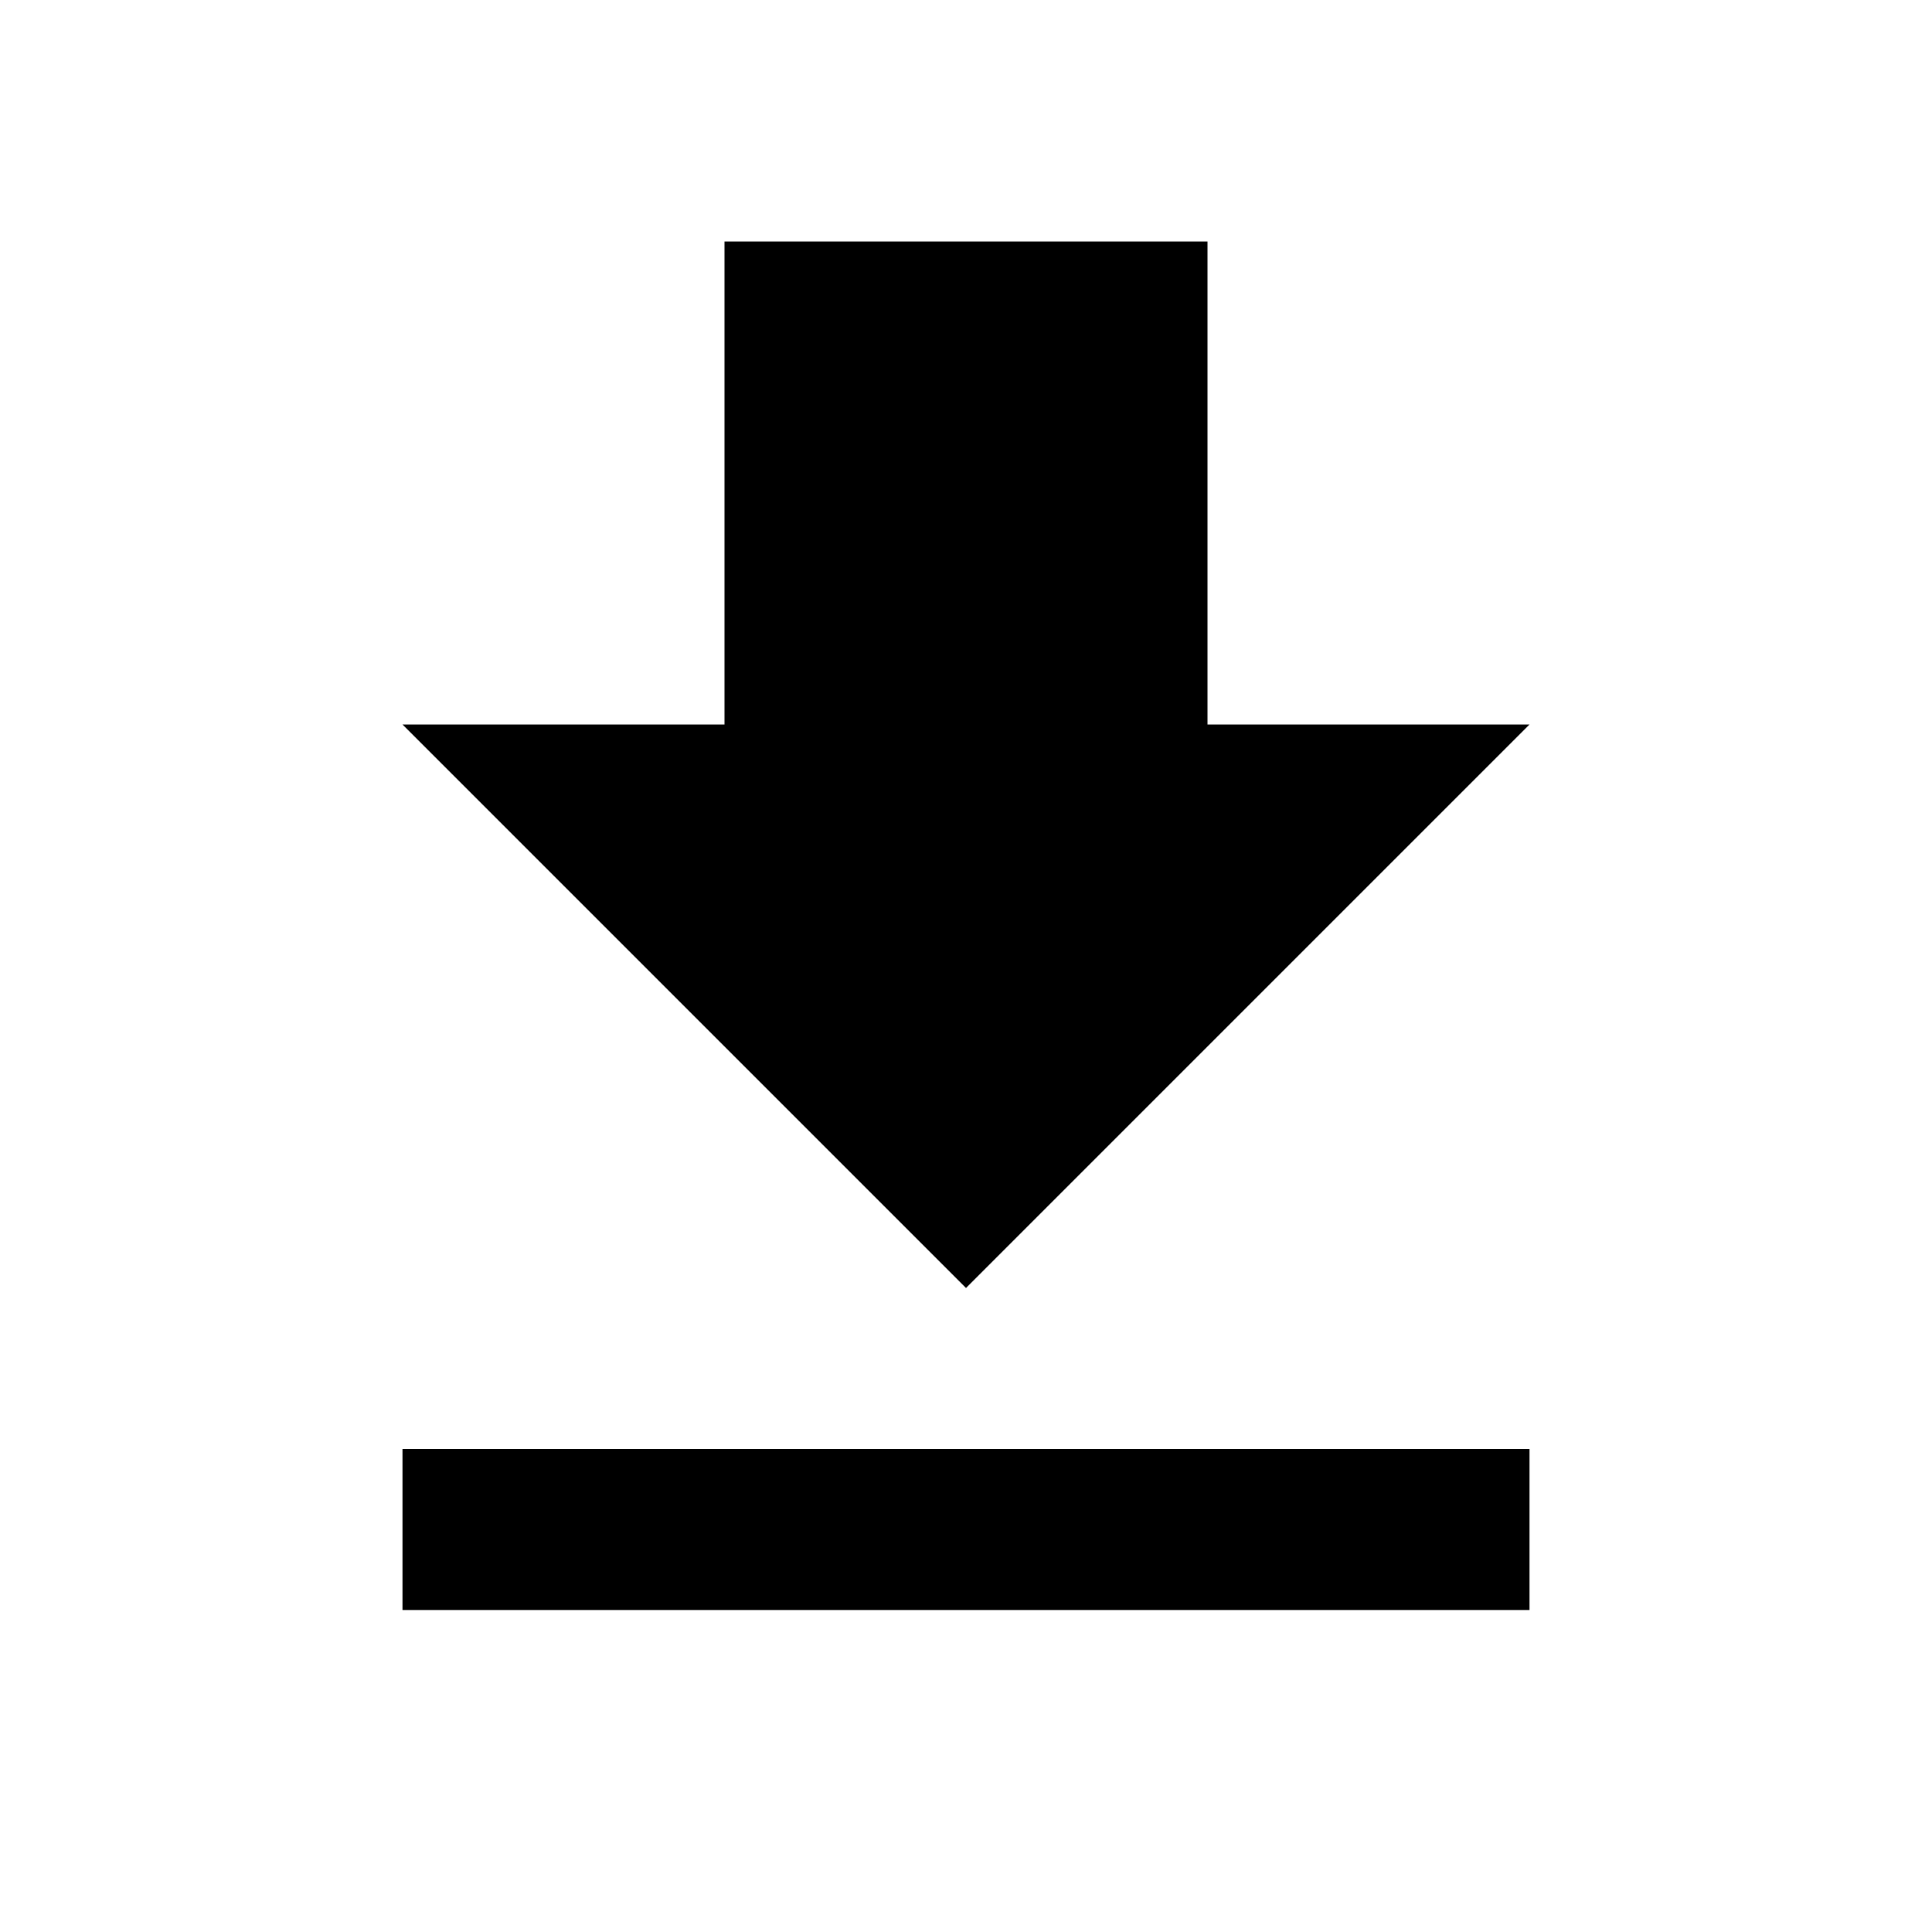
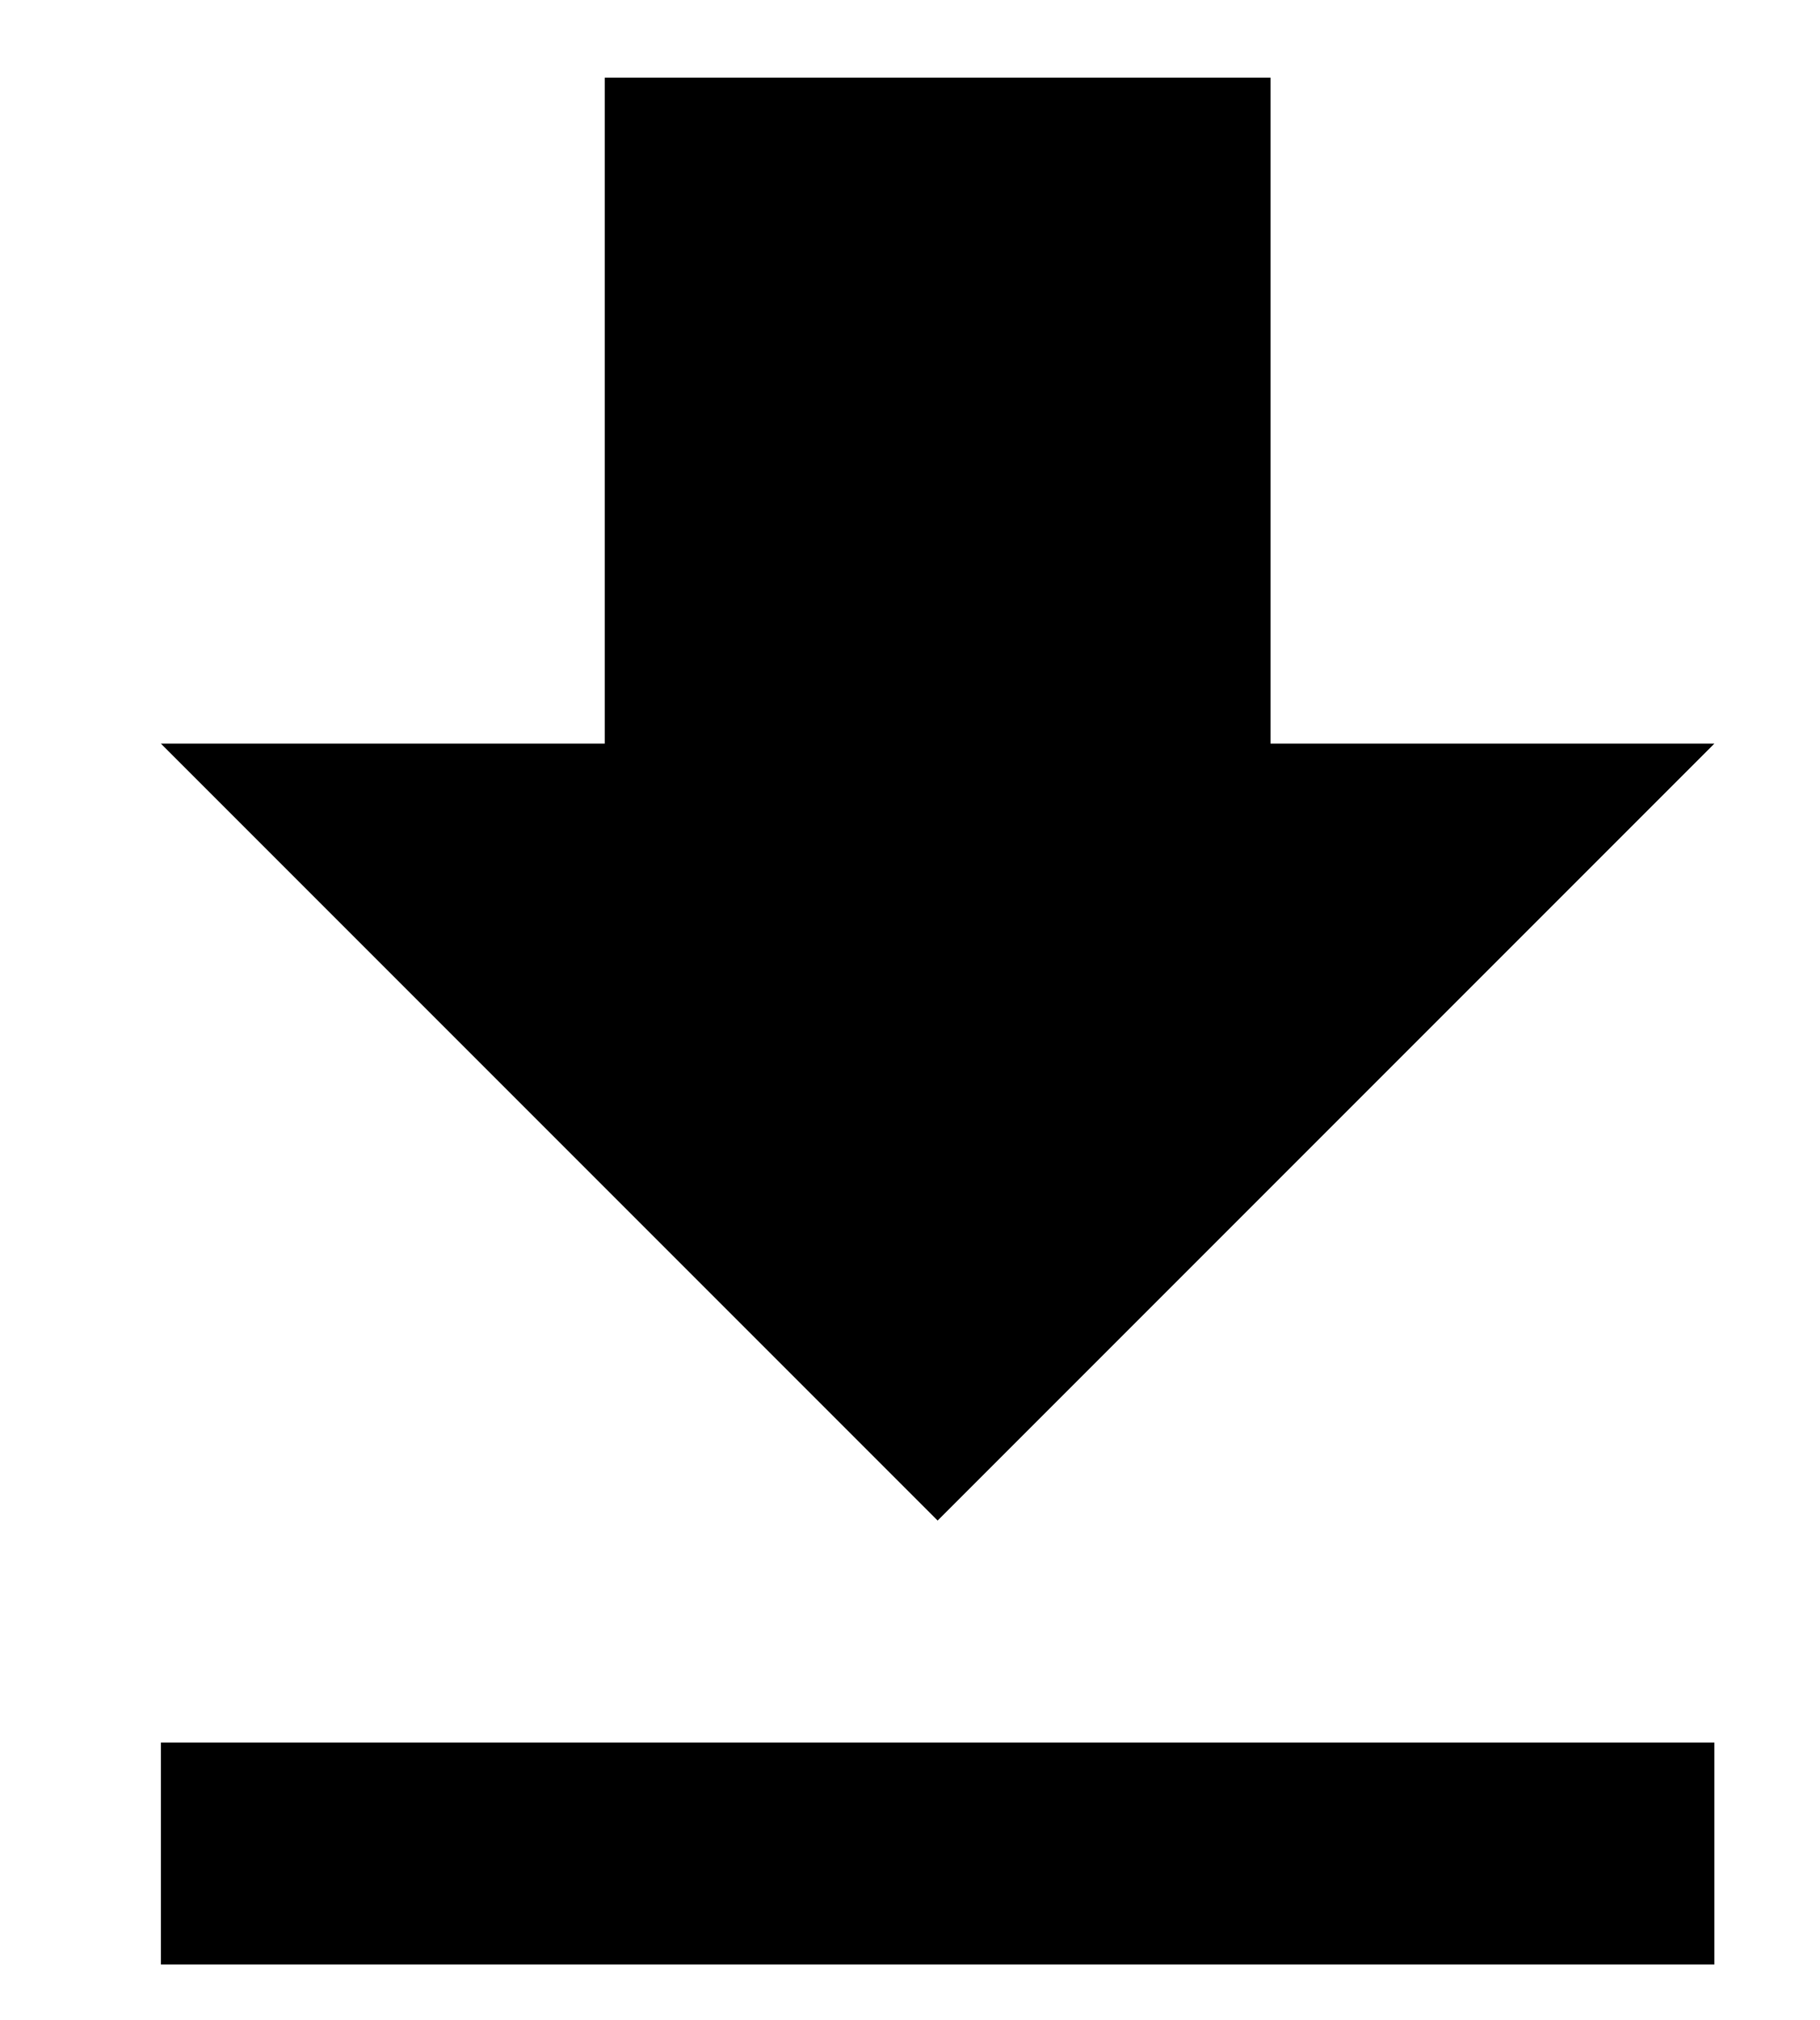
- <svg xmlns="http://www.w3.org/2000/svg" fill="#000000" height="24" viewBox="0 0 24 24" width="24">
-   <path d="M19 9h-4V3H9v6H5l7 7 7-7zM5 18v2h14v-2H5z" />
-   <path d="M0 0h24v24H0z" fill="none" />
+ <svg xmlns="http://www.w3.org/2000/svg" version="1.1" id="Layer_1" x="0px" y="0px" viewBox="0 0 32.8 36.4" style="enable-background:new 0 0 32.8 36.4;" xml:space="preserve">
+   <style type="text/css">
+ 	.st0{fill:none;}
+ </style>
+   <path d="M30.9,13.4h-8v-12h-12v12h-8l14,14L30.9,13.4z M2.9,31.4v4h28v-4H2.9z" />
+   <path class="st0" d="M-7.1-4.6h48v48h-48V-4.6z" />
</svg>
